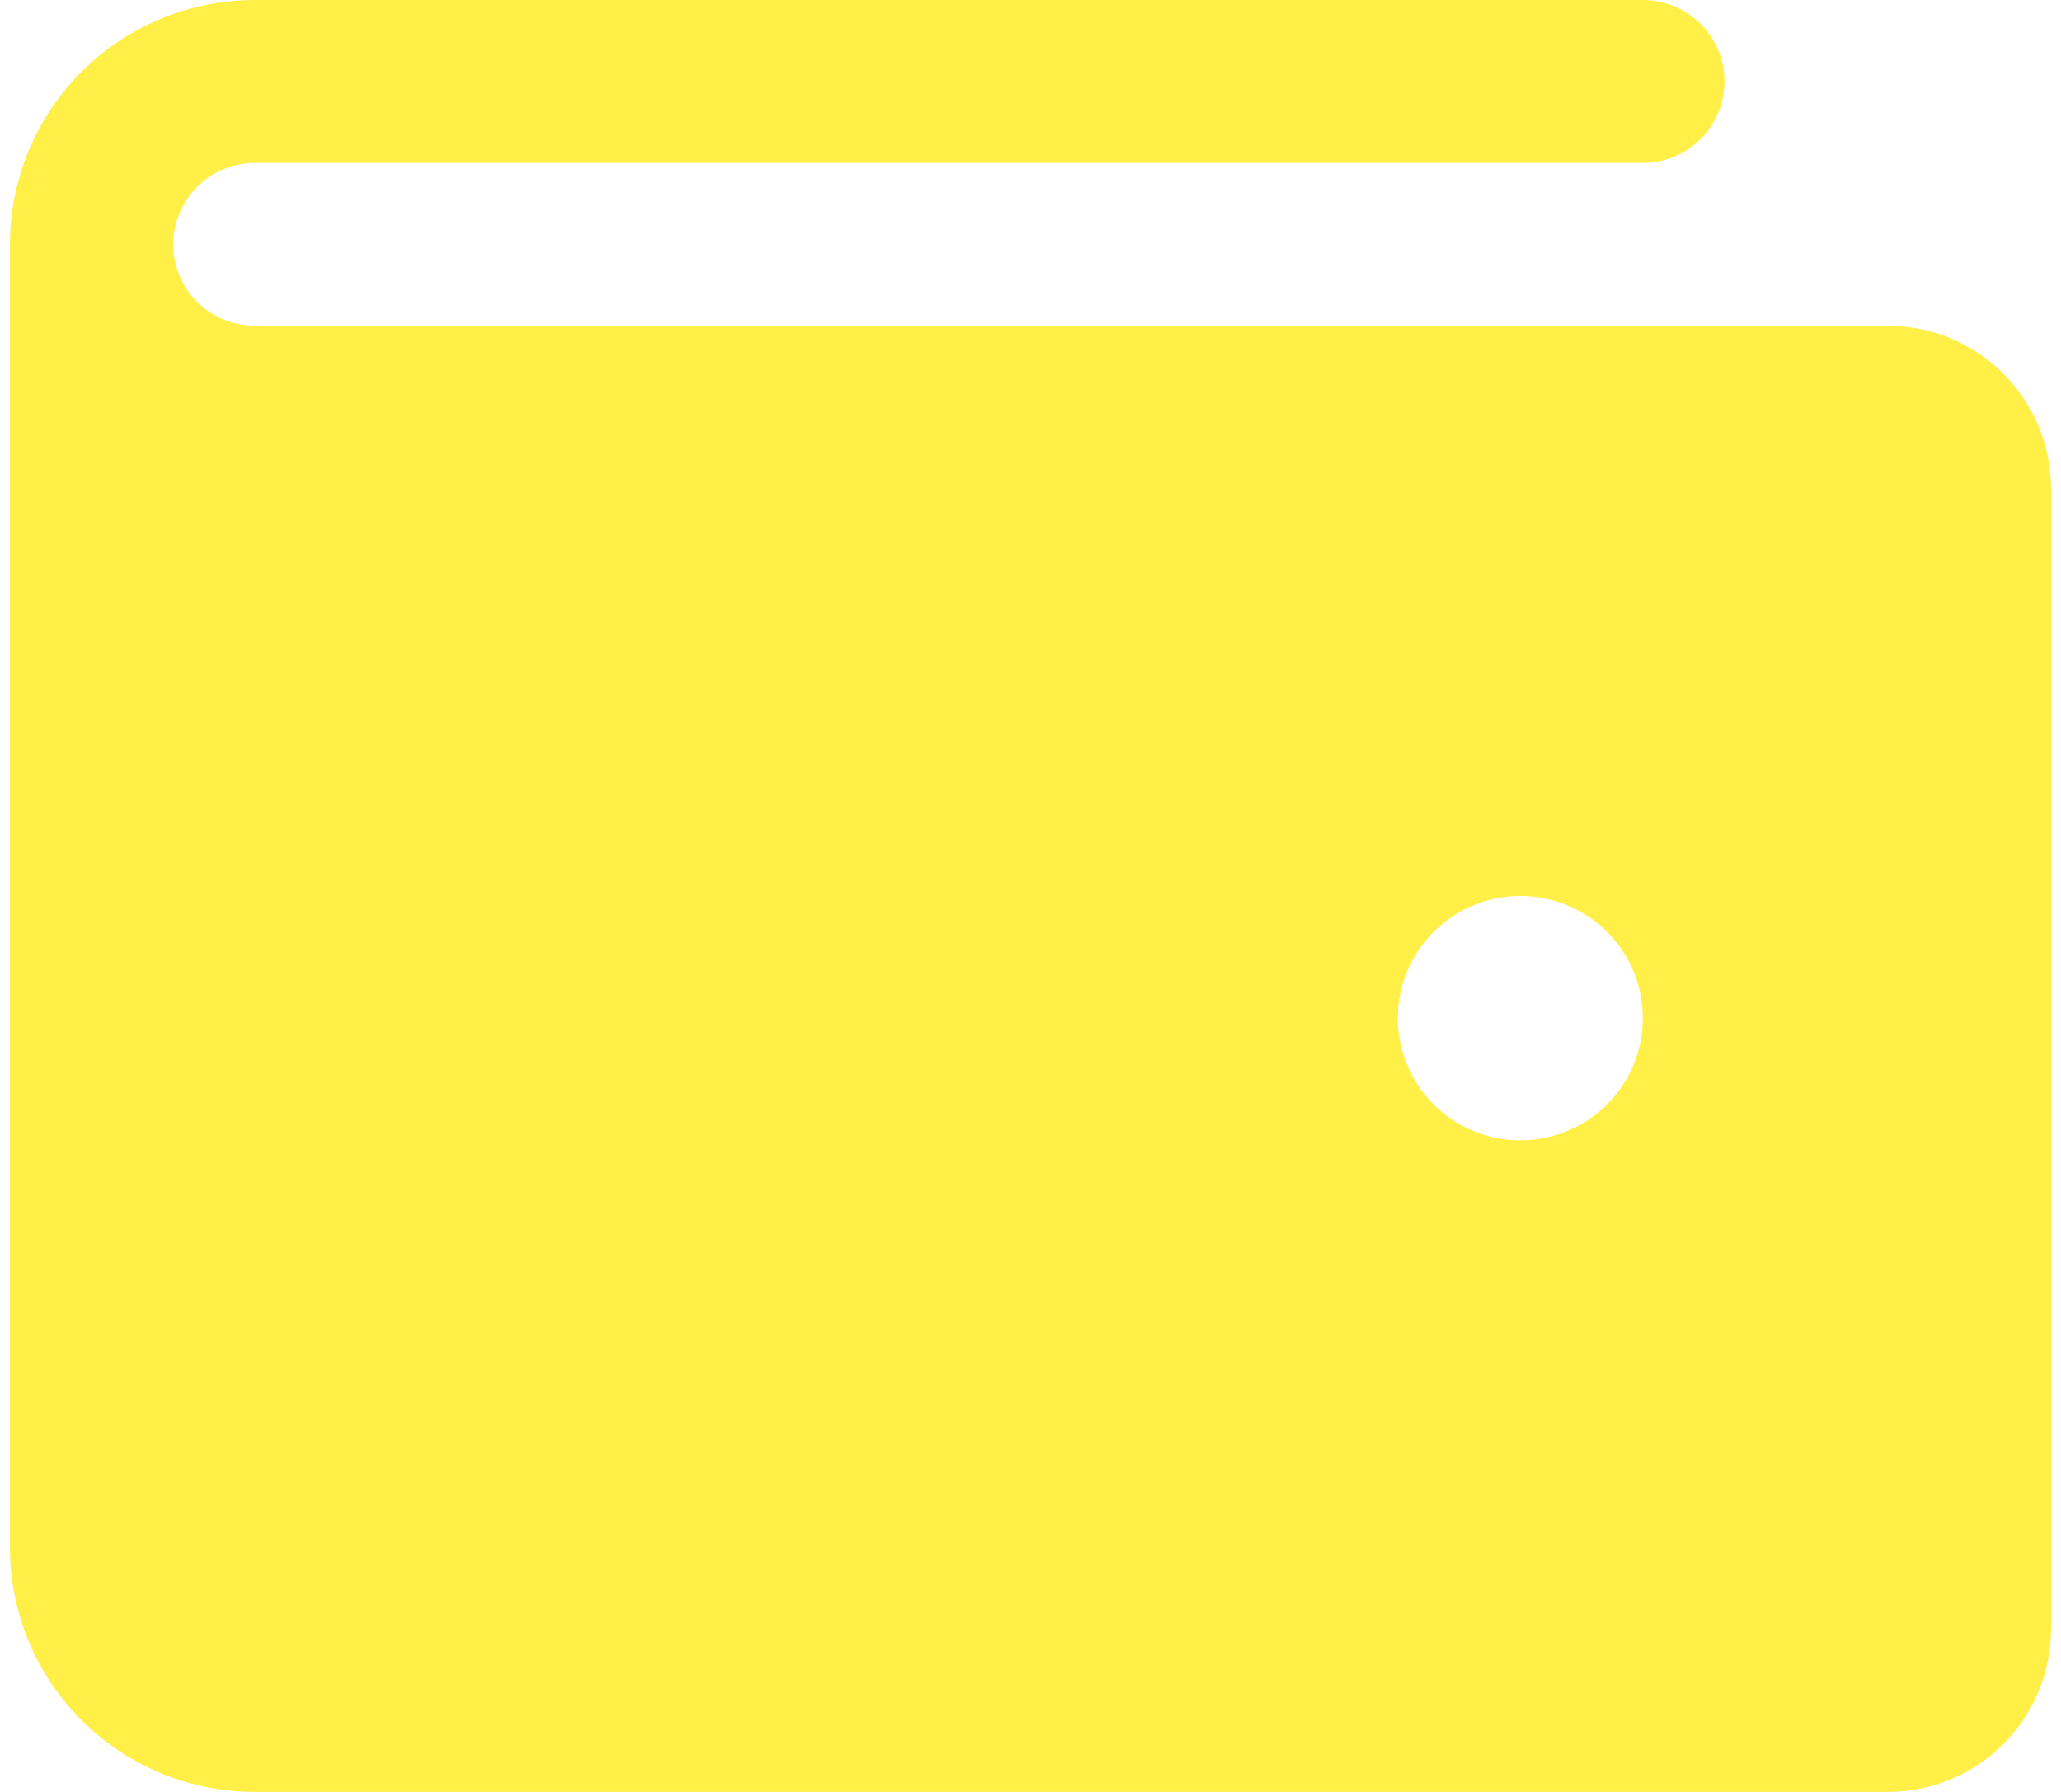
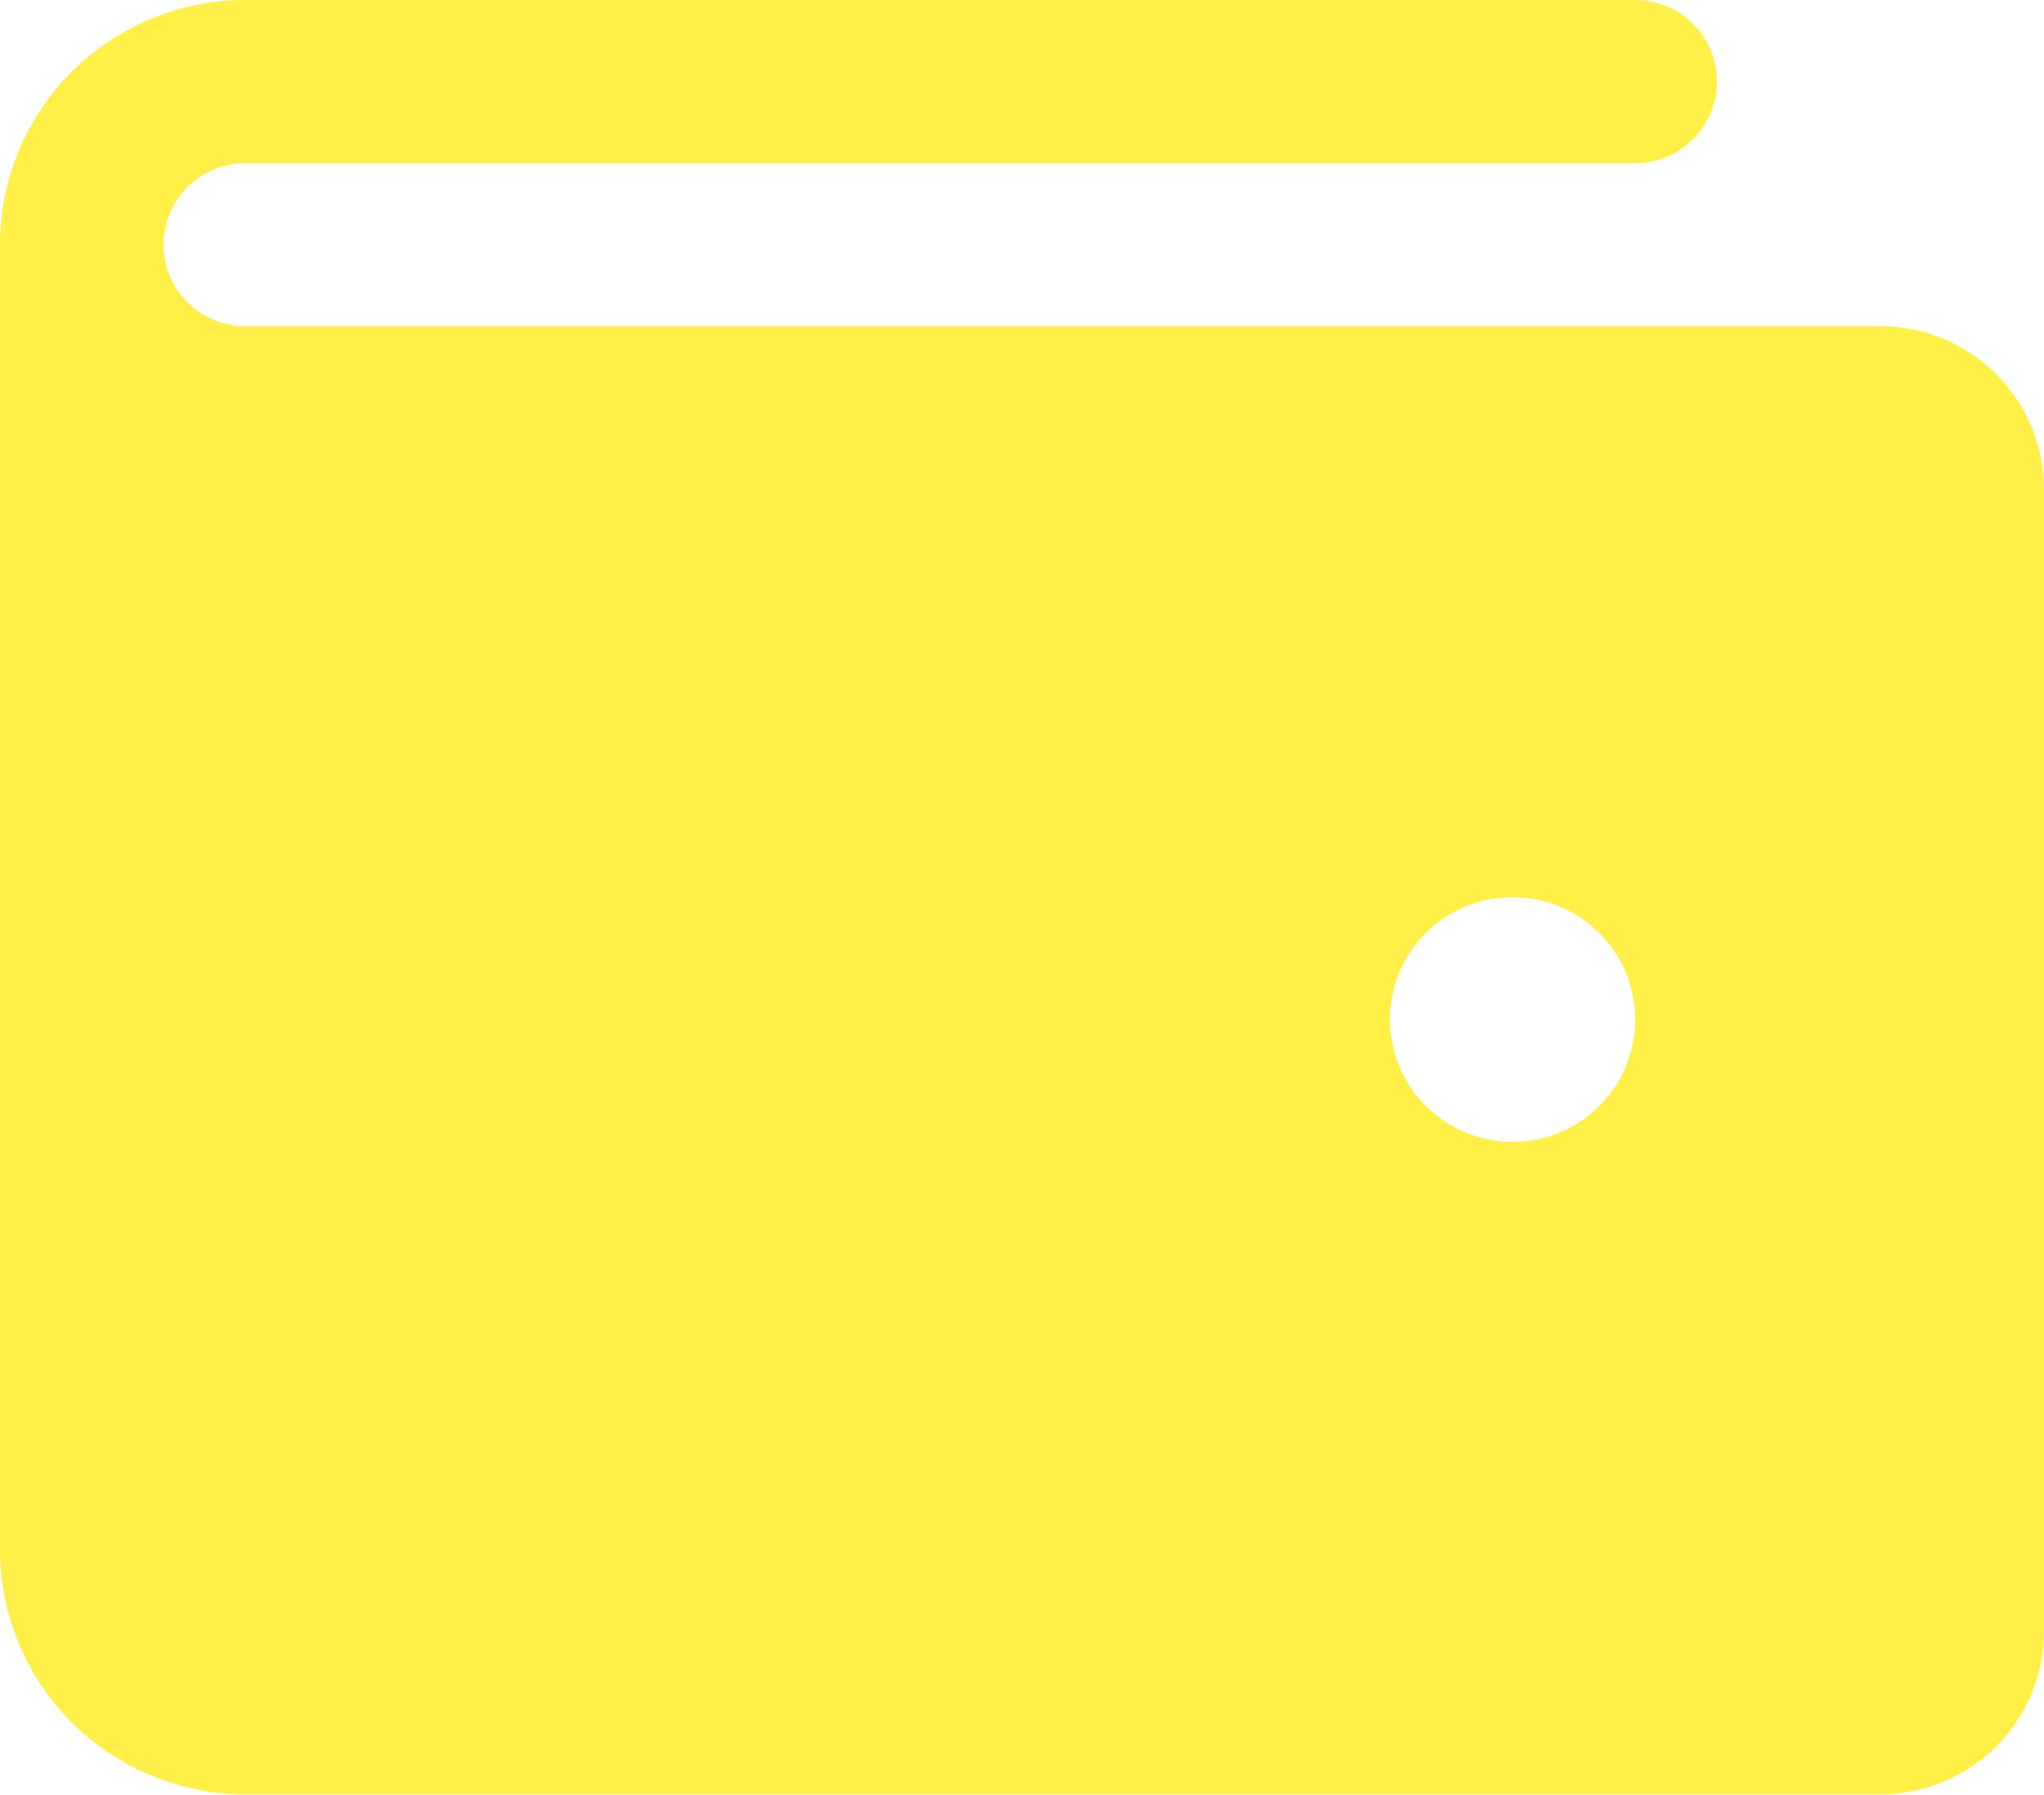
- <svg xmlns="http://www.w3.org/2000/svg" width="46" height="40" viewBox="0 0 41 36" fill="none">
+ <svg xmlns="http://www.w3.org/2000/svg" width="41" height="36" viewBox="0 0 41 36" fill="none">
  <path d="M37.72 6.545H4.92C4.485 6.545 4.068 6.373 3.76 6.066C3.453 5.759 3.28 5.343 3.28 4.909C3.28 4.475 3.453 4.059 3.76 3.752C4.068 3.445 4.485 3.273 4.92 3.273H32.8C33.235 3.273 33.652 3.1 33.96 2.793C34.267 2.487 34.44 2.07 34.44 1.636C34.44 1.202 34.267 0.786 33.96 0.479C33.652 0.172 33.235 0 32.8 0H4.92C3.615 0 2.364 0.517 1.441 1.438C0.518 2.358 0 3.607 0 4.909V31.091C0 32.393 0.518 33.642 1.441 34.562C2.364 35.483 3.615 36 4.92 36H37.72C38.59 36 39.424 35.655 40.039 35.041C40.654 34.428 41 33.595 41 32.727V9.818C41 8.95 40.654 8.118 40.039 7.504C39.424 6.89 38.59 6.545 37.72 6.545ZM30.34 22.909C29.854 22.909 29.378 22.765 28.973 22.495C28.569 22.226 28.253 21.842 28.067 21.394C27.881 20.945 27.832 20.452 27.927 19.976C28.022 19.5 28.256 19.062 28.601 18.719C28.945 18.376 29.383 18.142 29.86 18.047C30.337 17.953 30.832 18.001 31.281 18.187C31.731 18.373 32.115 18.687 32.385 19.091C32.656 19.494 32.8 19.969 32.8 20.454C32.8 21.105 32.541 21.73 32.08 22.19C31.618 22.651 30.992 22.909 30.34 22.909Z" fill="#FFEF46" />
</svg>
